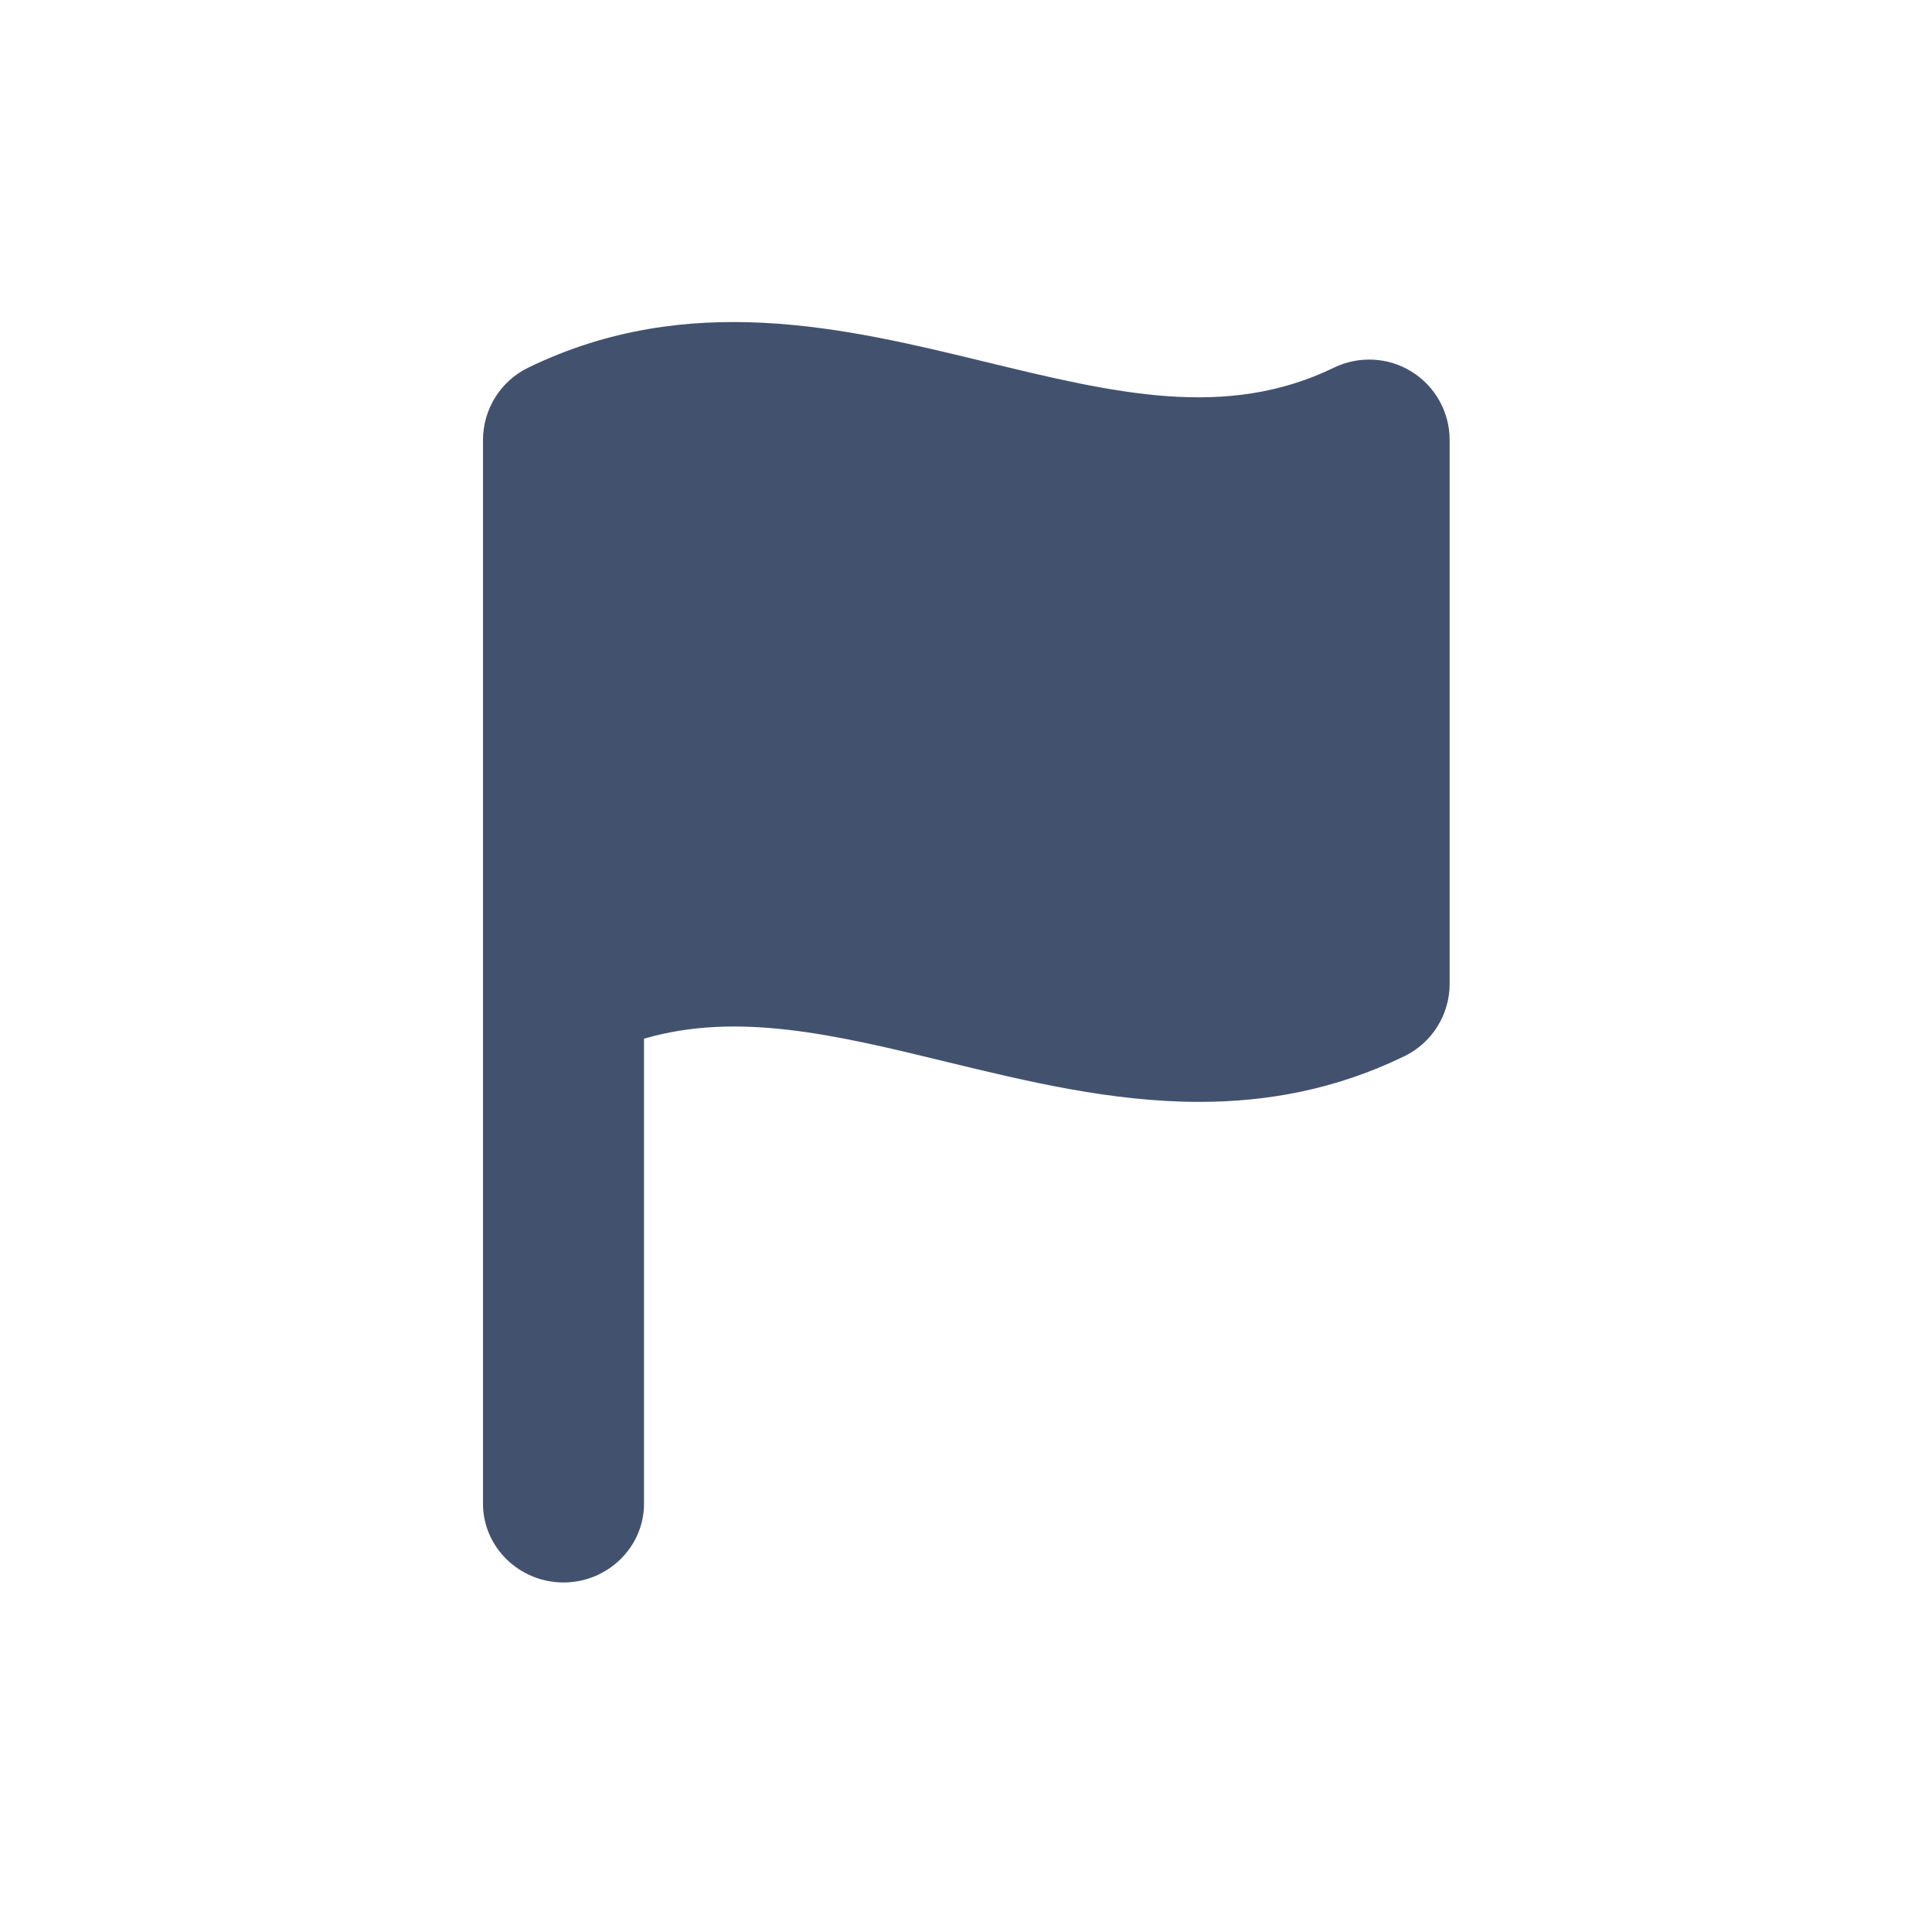
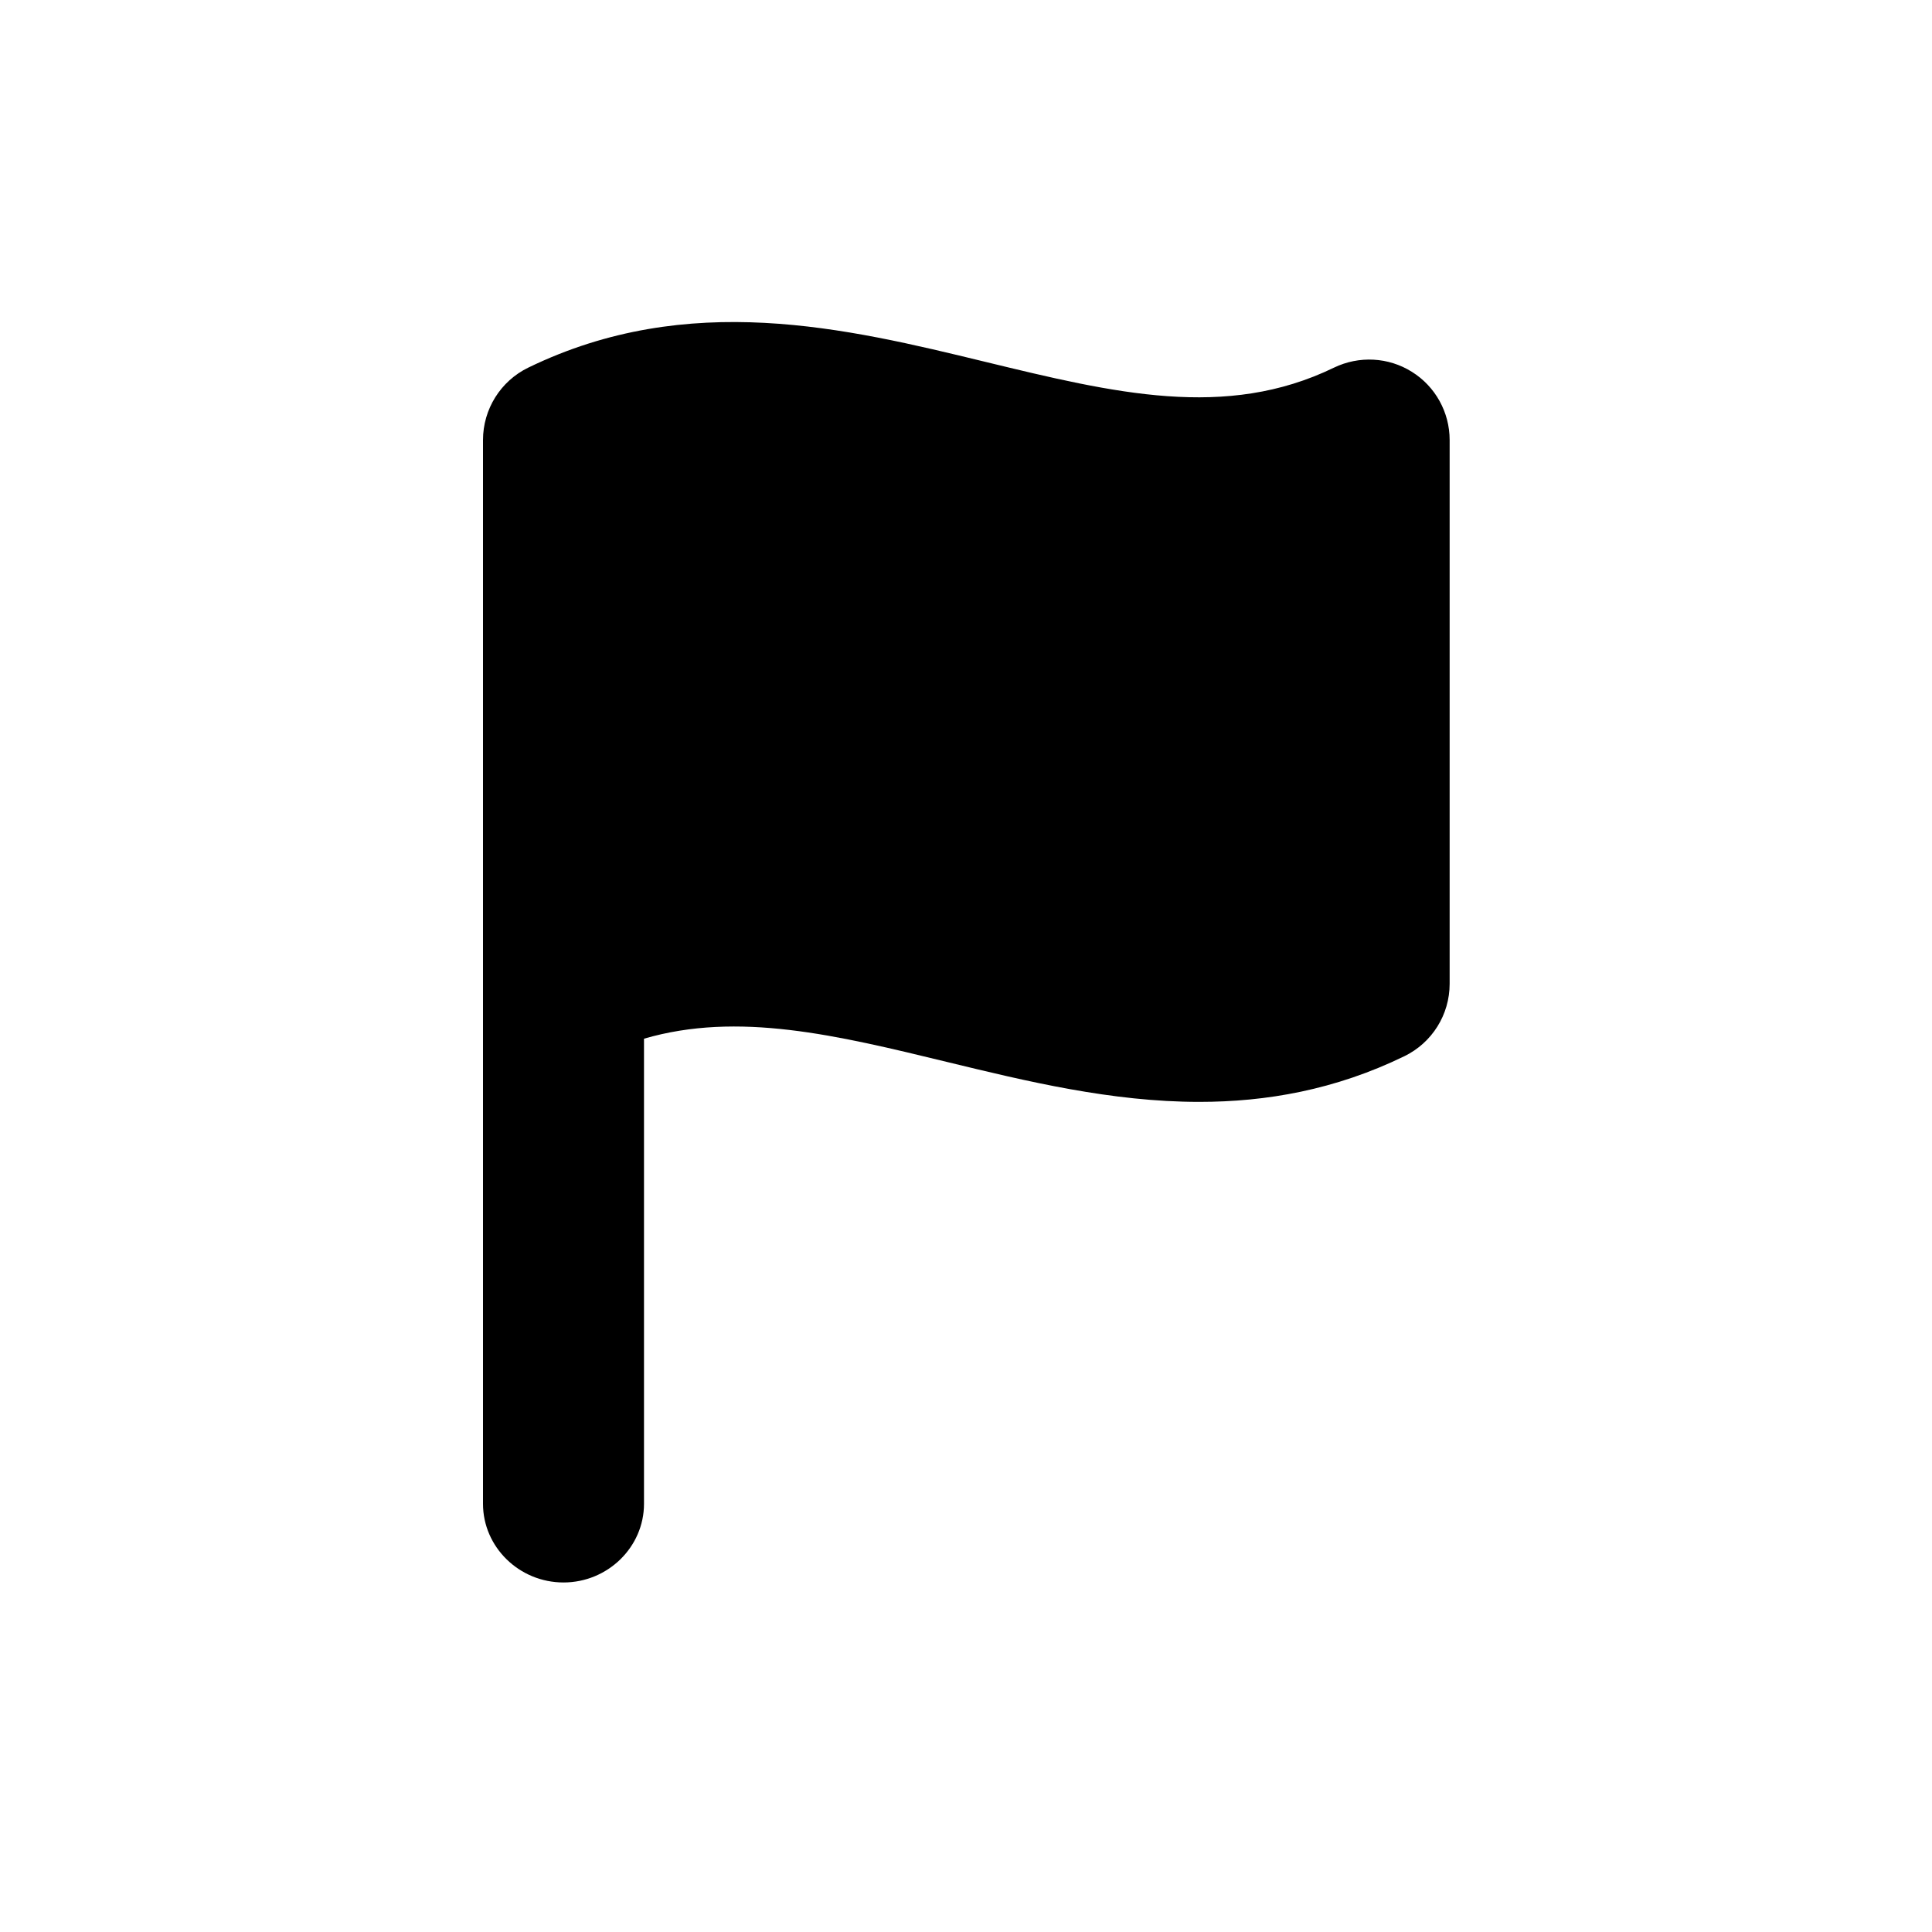
<svg xmlns="http://www.w3.org/2000/svg" width="24px" height="24px" viewBox="0 0 24 24" version="1.1">
  <defs />
  <g id="Global" stroke="none" stroke-width="1" fill="none" fill-rule="evenodd">
-     <g id="icons/flag-filled" fill-rule="nonzero" fill="#42526E">
+     <g id="icons/flag-filled" fill-rule="nonzero" fill="currentColor">
      <path d="M6,12.235 L6,18.681 C6,19.218 6.45,19.658 7,19.658 C7.55,19.658 8,19.218 8,18.681 L8,12.903 C9.17,12.562 10.389,12.858 11.768,13.193 C12.75,13.431 13.804,13.688 14.898,13.688 C15.73,13.688 16.585,13.539 17.445,13.121 C17.79,12.953 18.008,12.605 18.008,12.221 L18.008,5.466 C18.008,5.122 17.831,4.801 17.539,4.619 C17.248,4.436 16.882,4.417 16.571,4.567 C15.226,5.22 13.84,4.883 12.24,4.495 C10.511,4.075 8.553,3.6 6.562,4.567 C6.218,4.734 6,5.084 6,5.466 L6,12.221 C6,12.225 6,12.23 6,12.235 Z" id="Shape" />
    </g>
  </g>
</svg>
